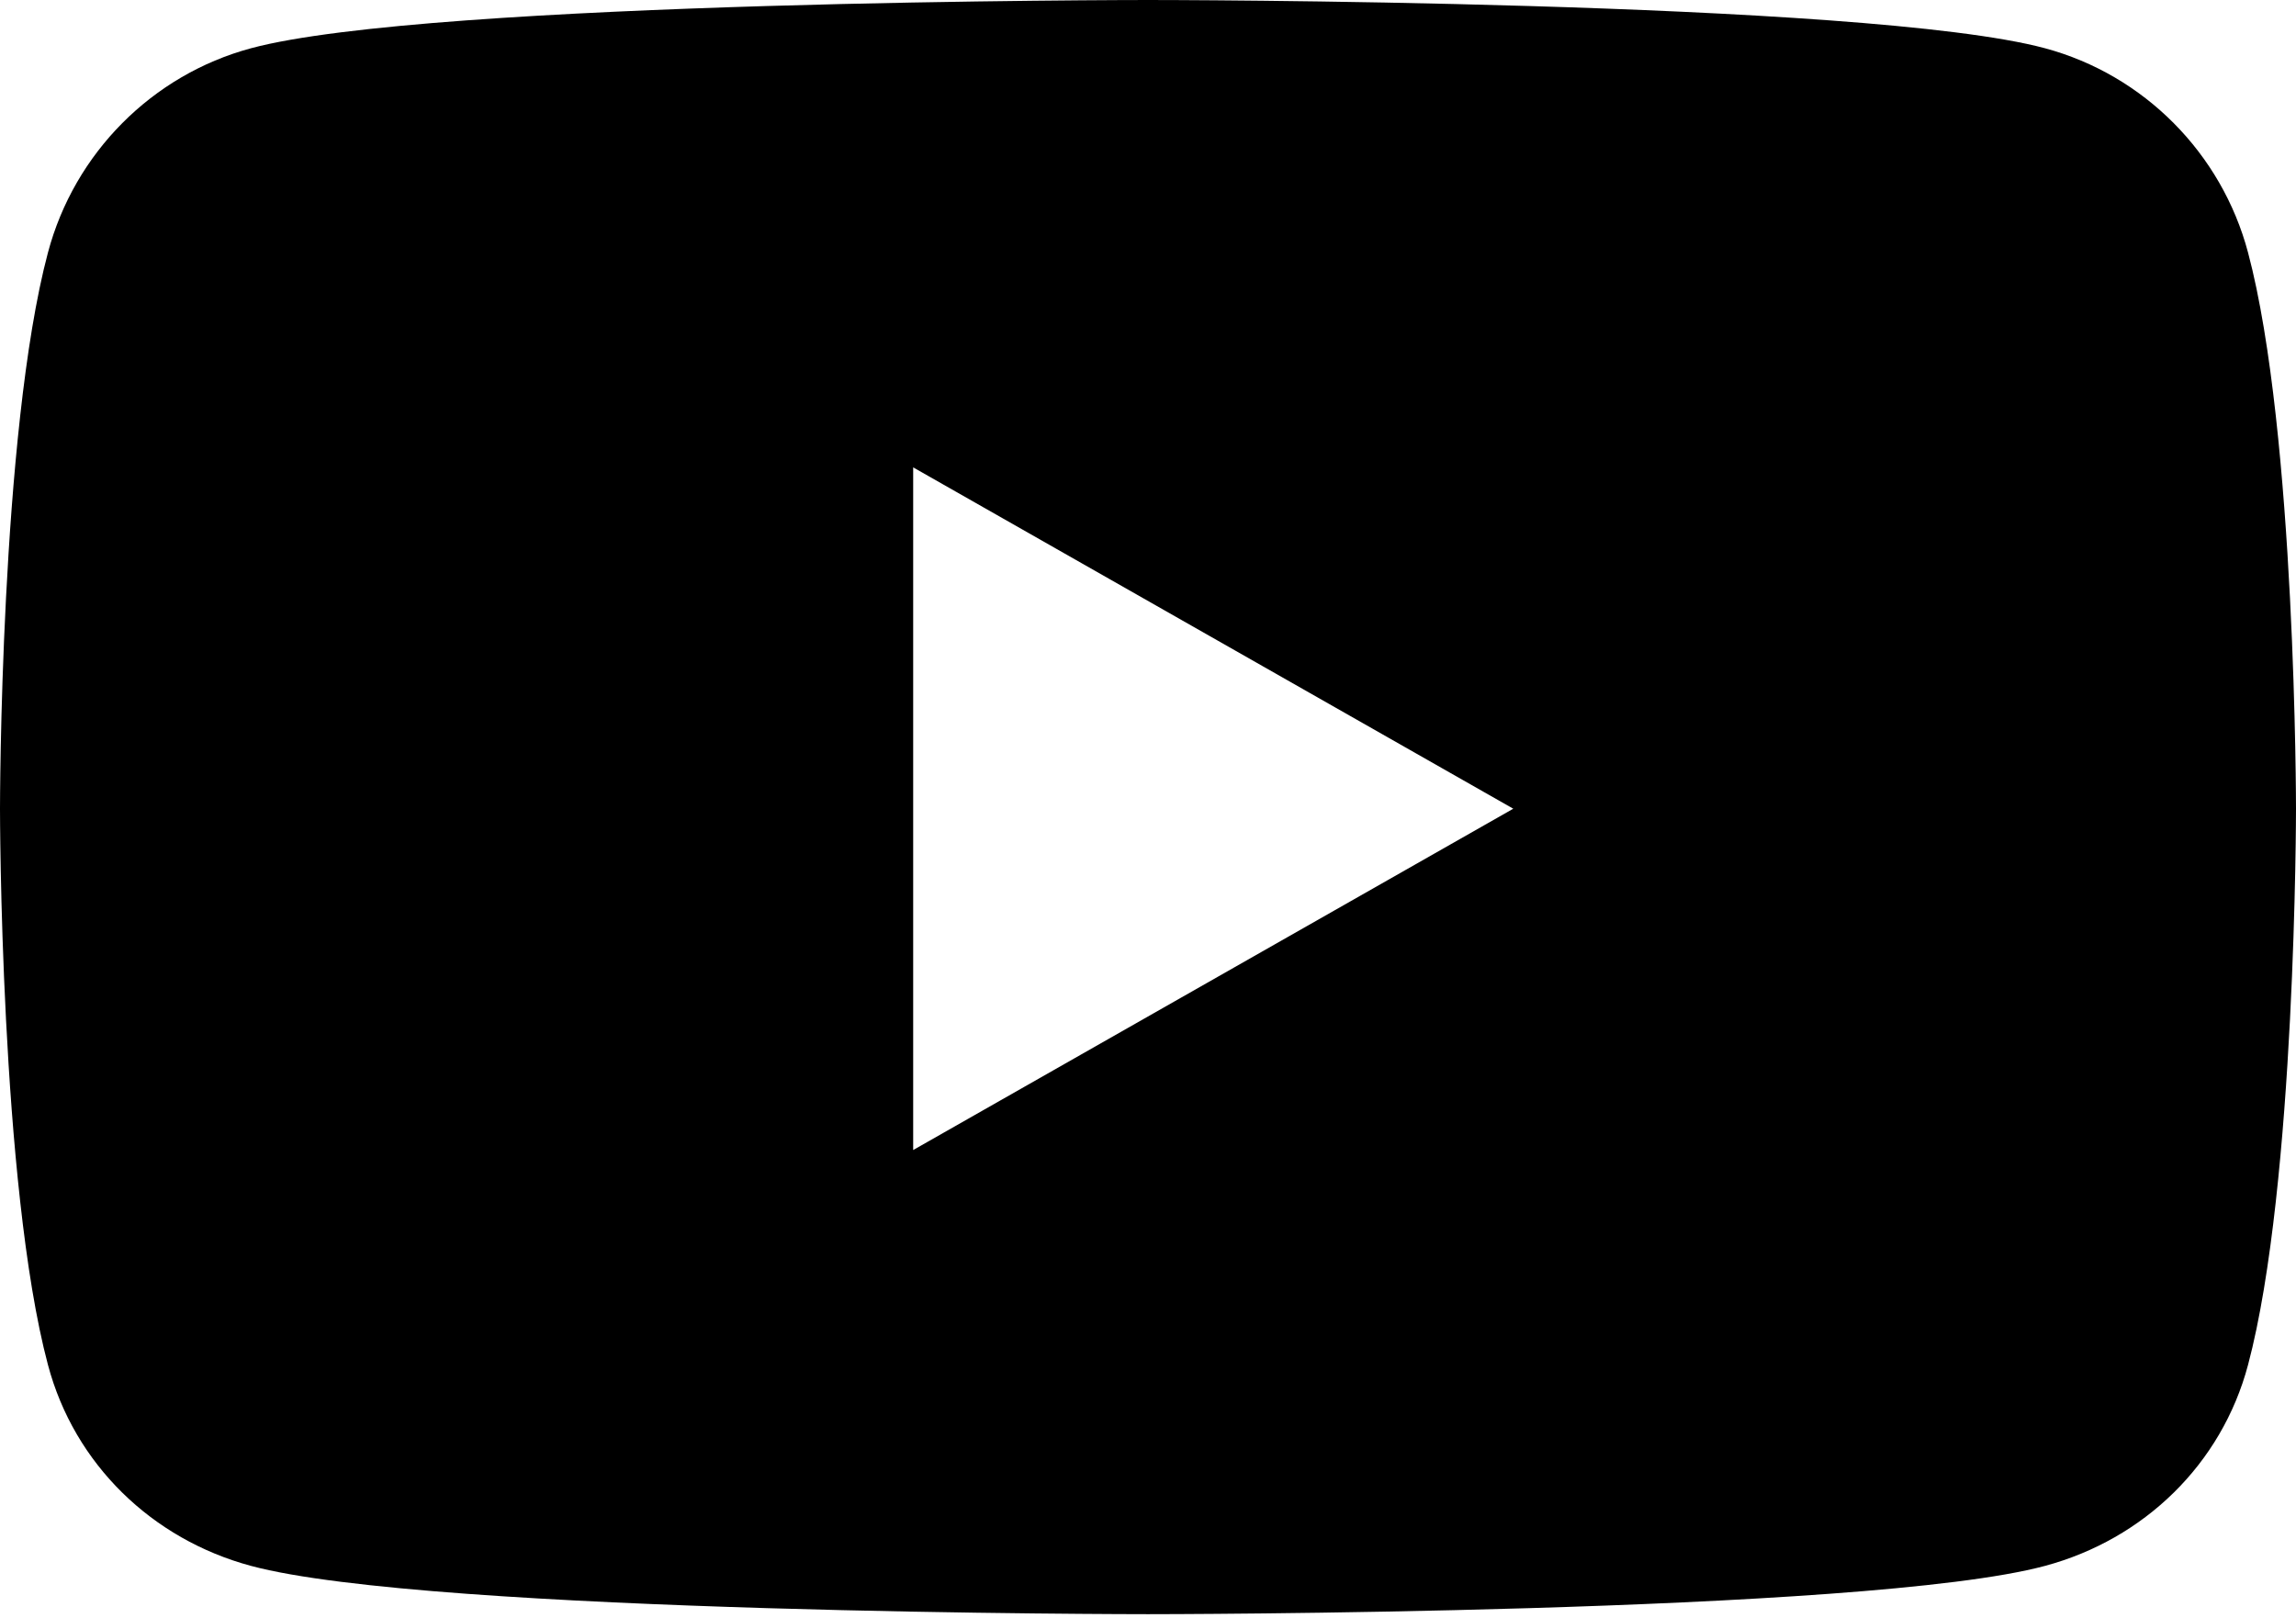
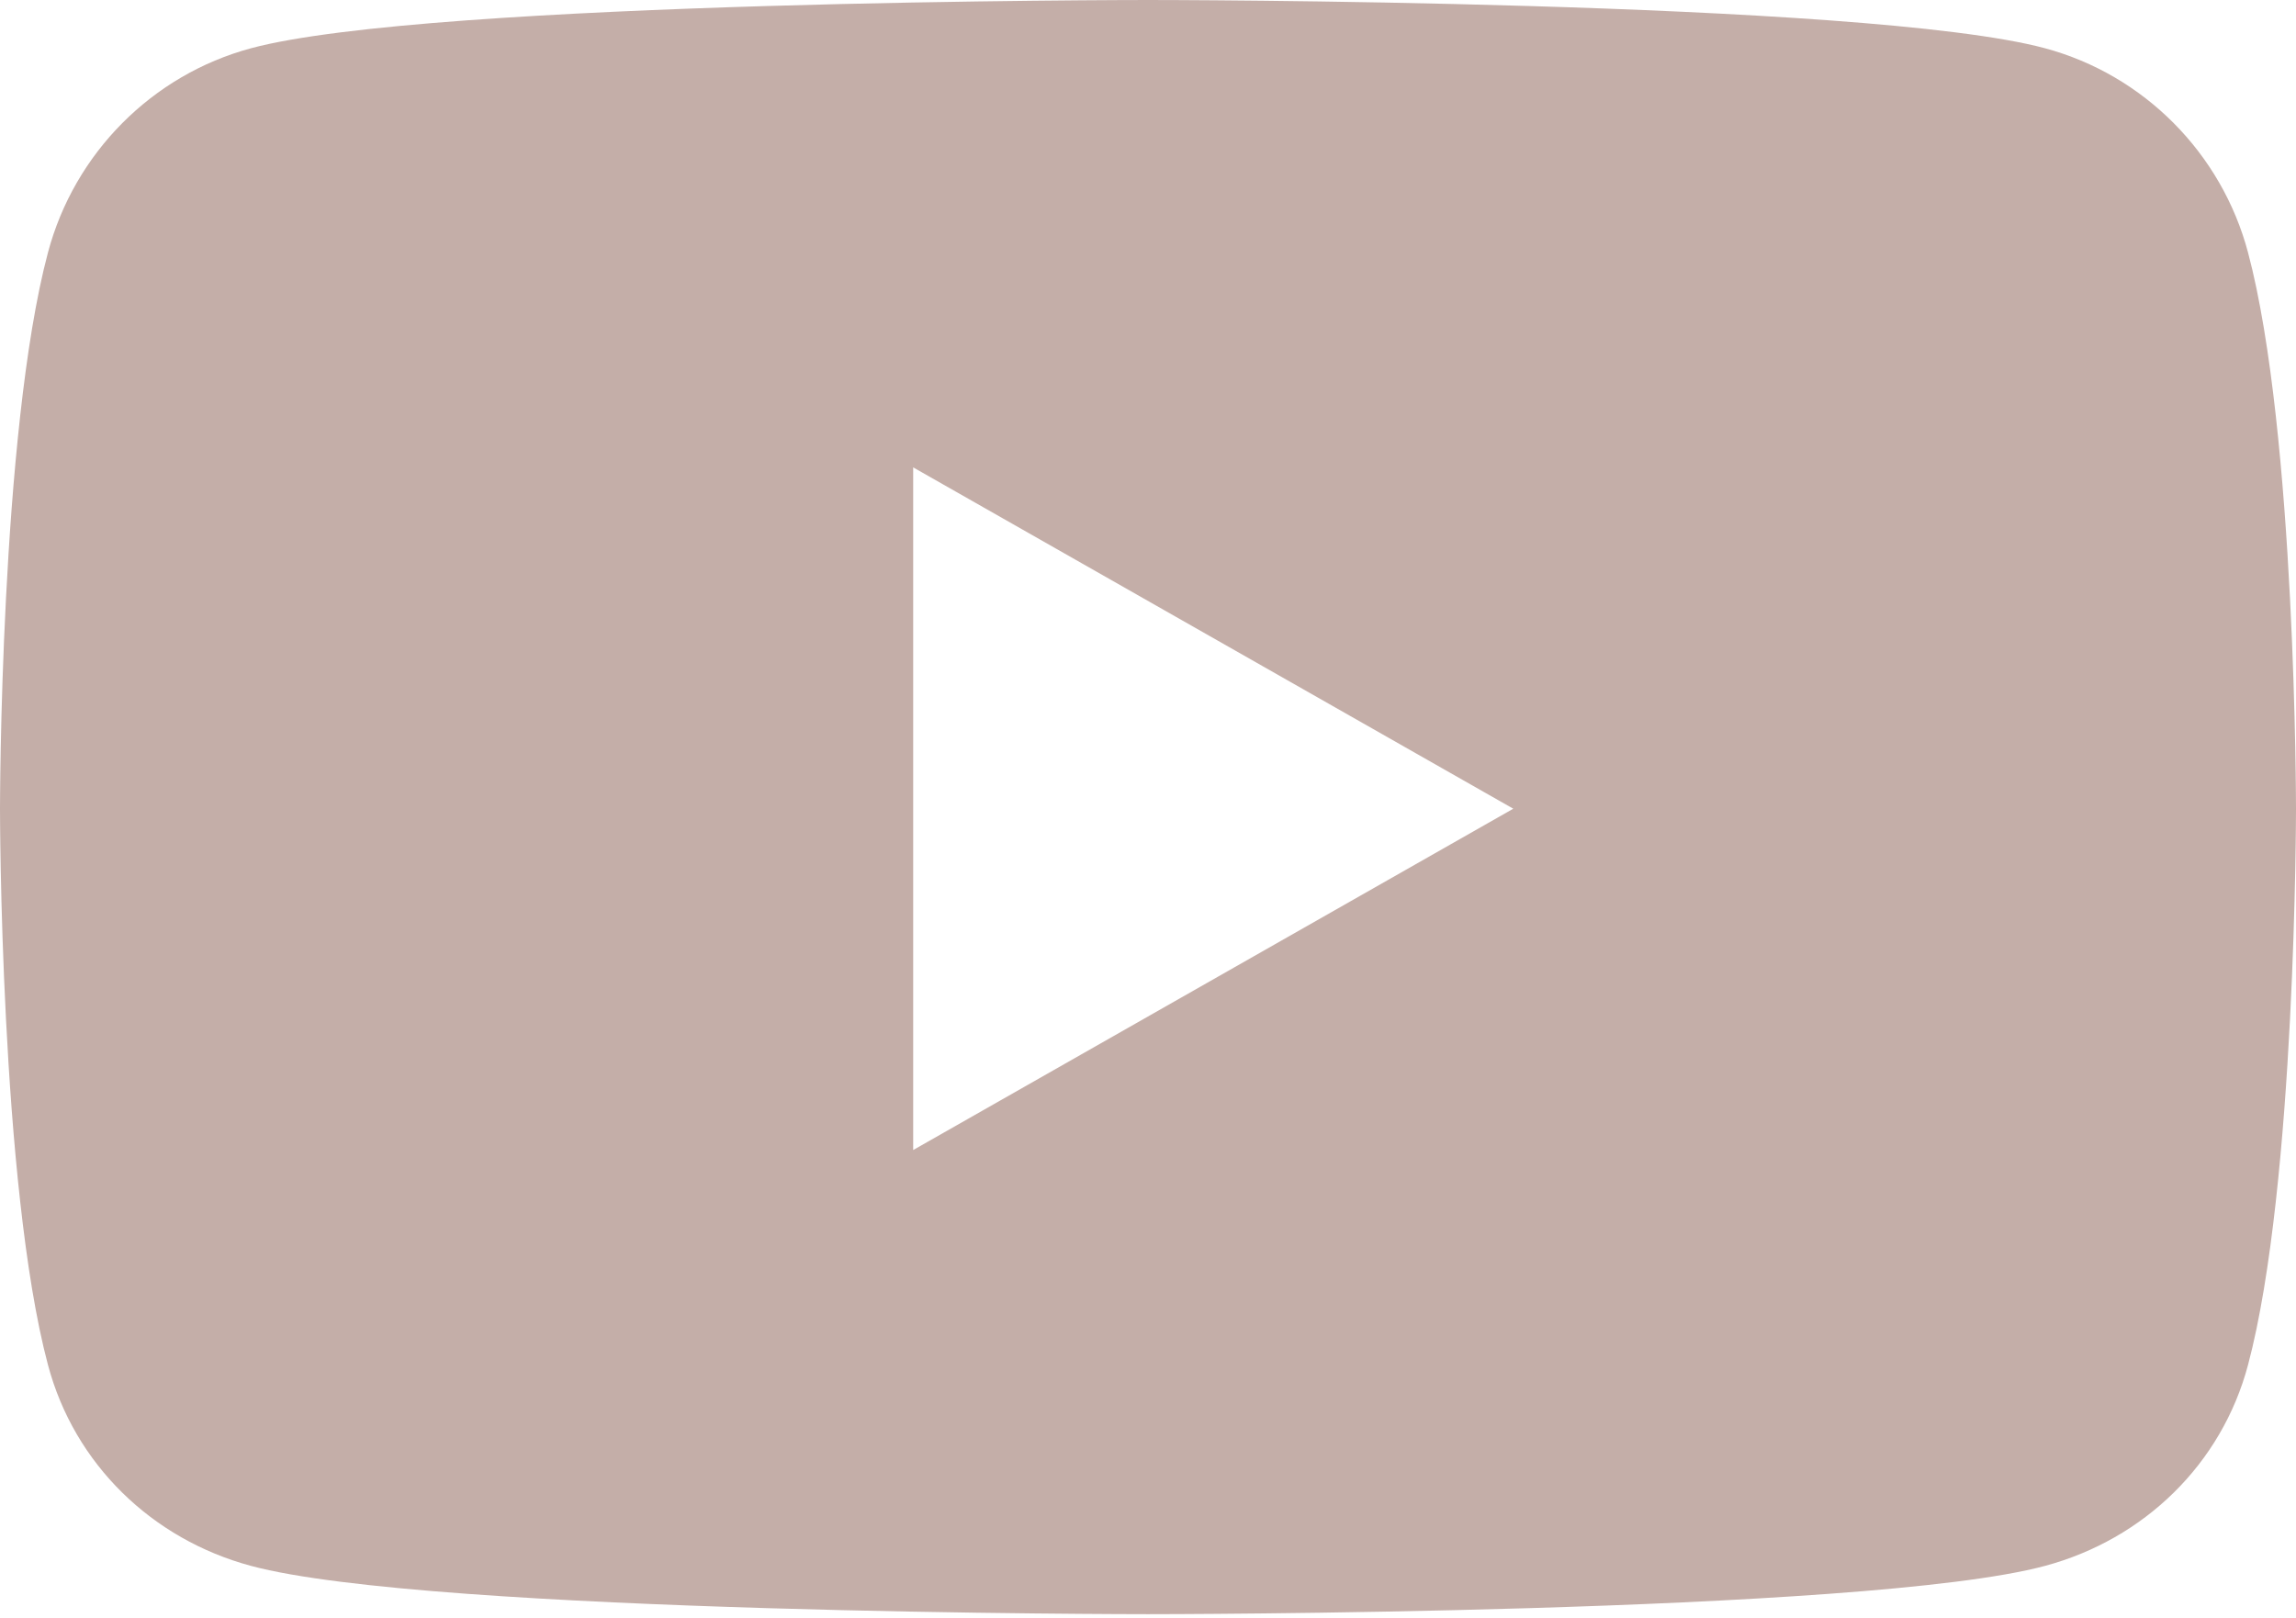
<svg xmlns="http://www.w3.org/2000/svg" width="44" height="31" viewBox="0 0 44 31" fill="none">
-   <path d="M43.081 4.841C42.575 2.935 41.084 1.435 39.191 0.925C35.759 0 22 0 22 0C22 0 8.241 0 4.809 0.925C2.916 1.435 1.425 2.935 0.919 4.841C0 8.294 0 15.5 0 15.5C0 15.5 0 22.706 0.919 26.159C1.425 28.065 2.916 29.503 4.809 30.012C8.241 30.938 22 30.938 22 30.938C22 30.938 35.759 30.938 39.191 30.012C41.084 29.503 42.575 28.065 43.081 26.159C44 22.706 44 15.5 44 15.5C44 15.5 44 8.294 43.081 4.841V4.841ZM17.5 22.042V8.958L29 15.5L17.5 22.042Z" fill="black" />
+   <path d="M43.081 4.841C42.575 2.935 41.084 1.435 39.191 0.925C35.759 0 22 0 22 0C22 0 8.241 0 4.809 0.925C2.916 1.435 1.425 2.935 0.919 4.841C0 8.294 0 15.5 0 15.5C0 15.5 0 22.706 0.919 26.159C1.425 28.065 2.916 29.503 4.809 30.012C8.241 30.938 22 30.938 22 30.938C22 30.938 35.759 30.938 39.191 30.012C41.084 29.503 42.575 28.065 43.081 26.159C44 22.706 44 15.5 44 15.5C44 15.5 44 8.294 43.081 4.841V4.841ZM17.5 22.042V8.958L29 15.5L17.5 22.042Z" fill="#C4AEA8" />
</svg>
